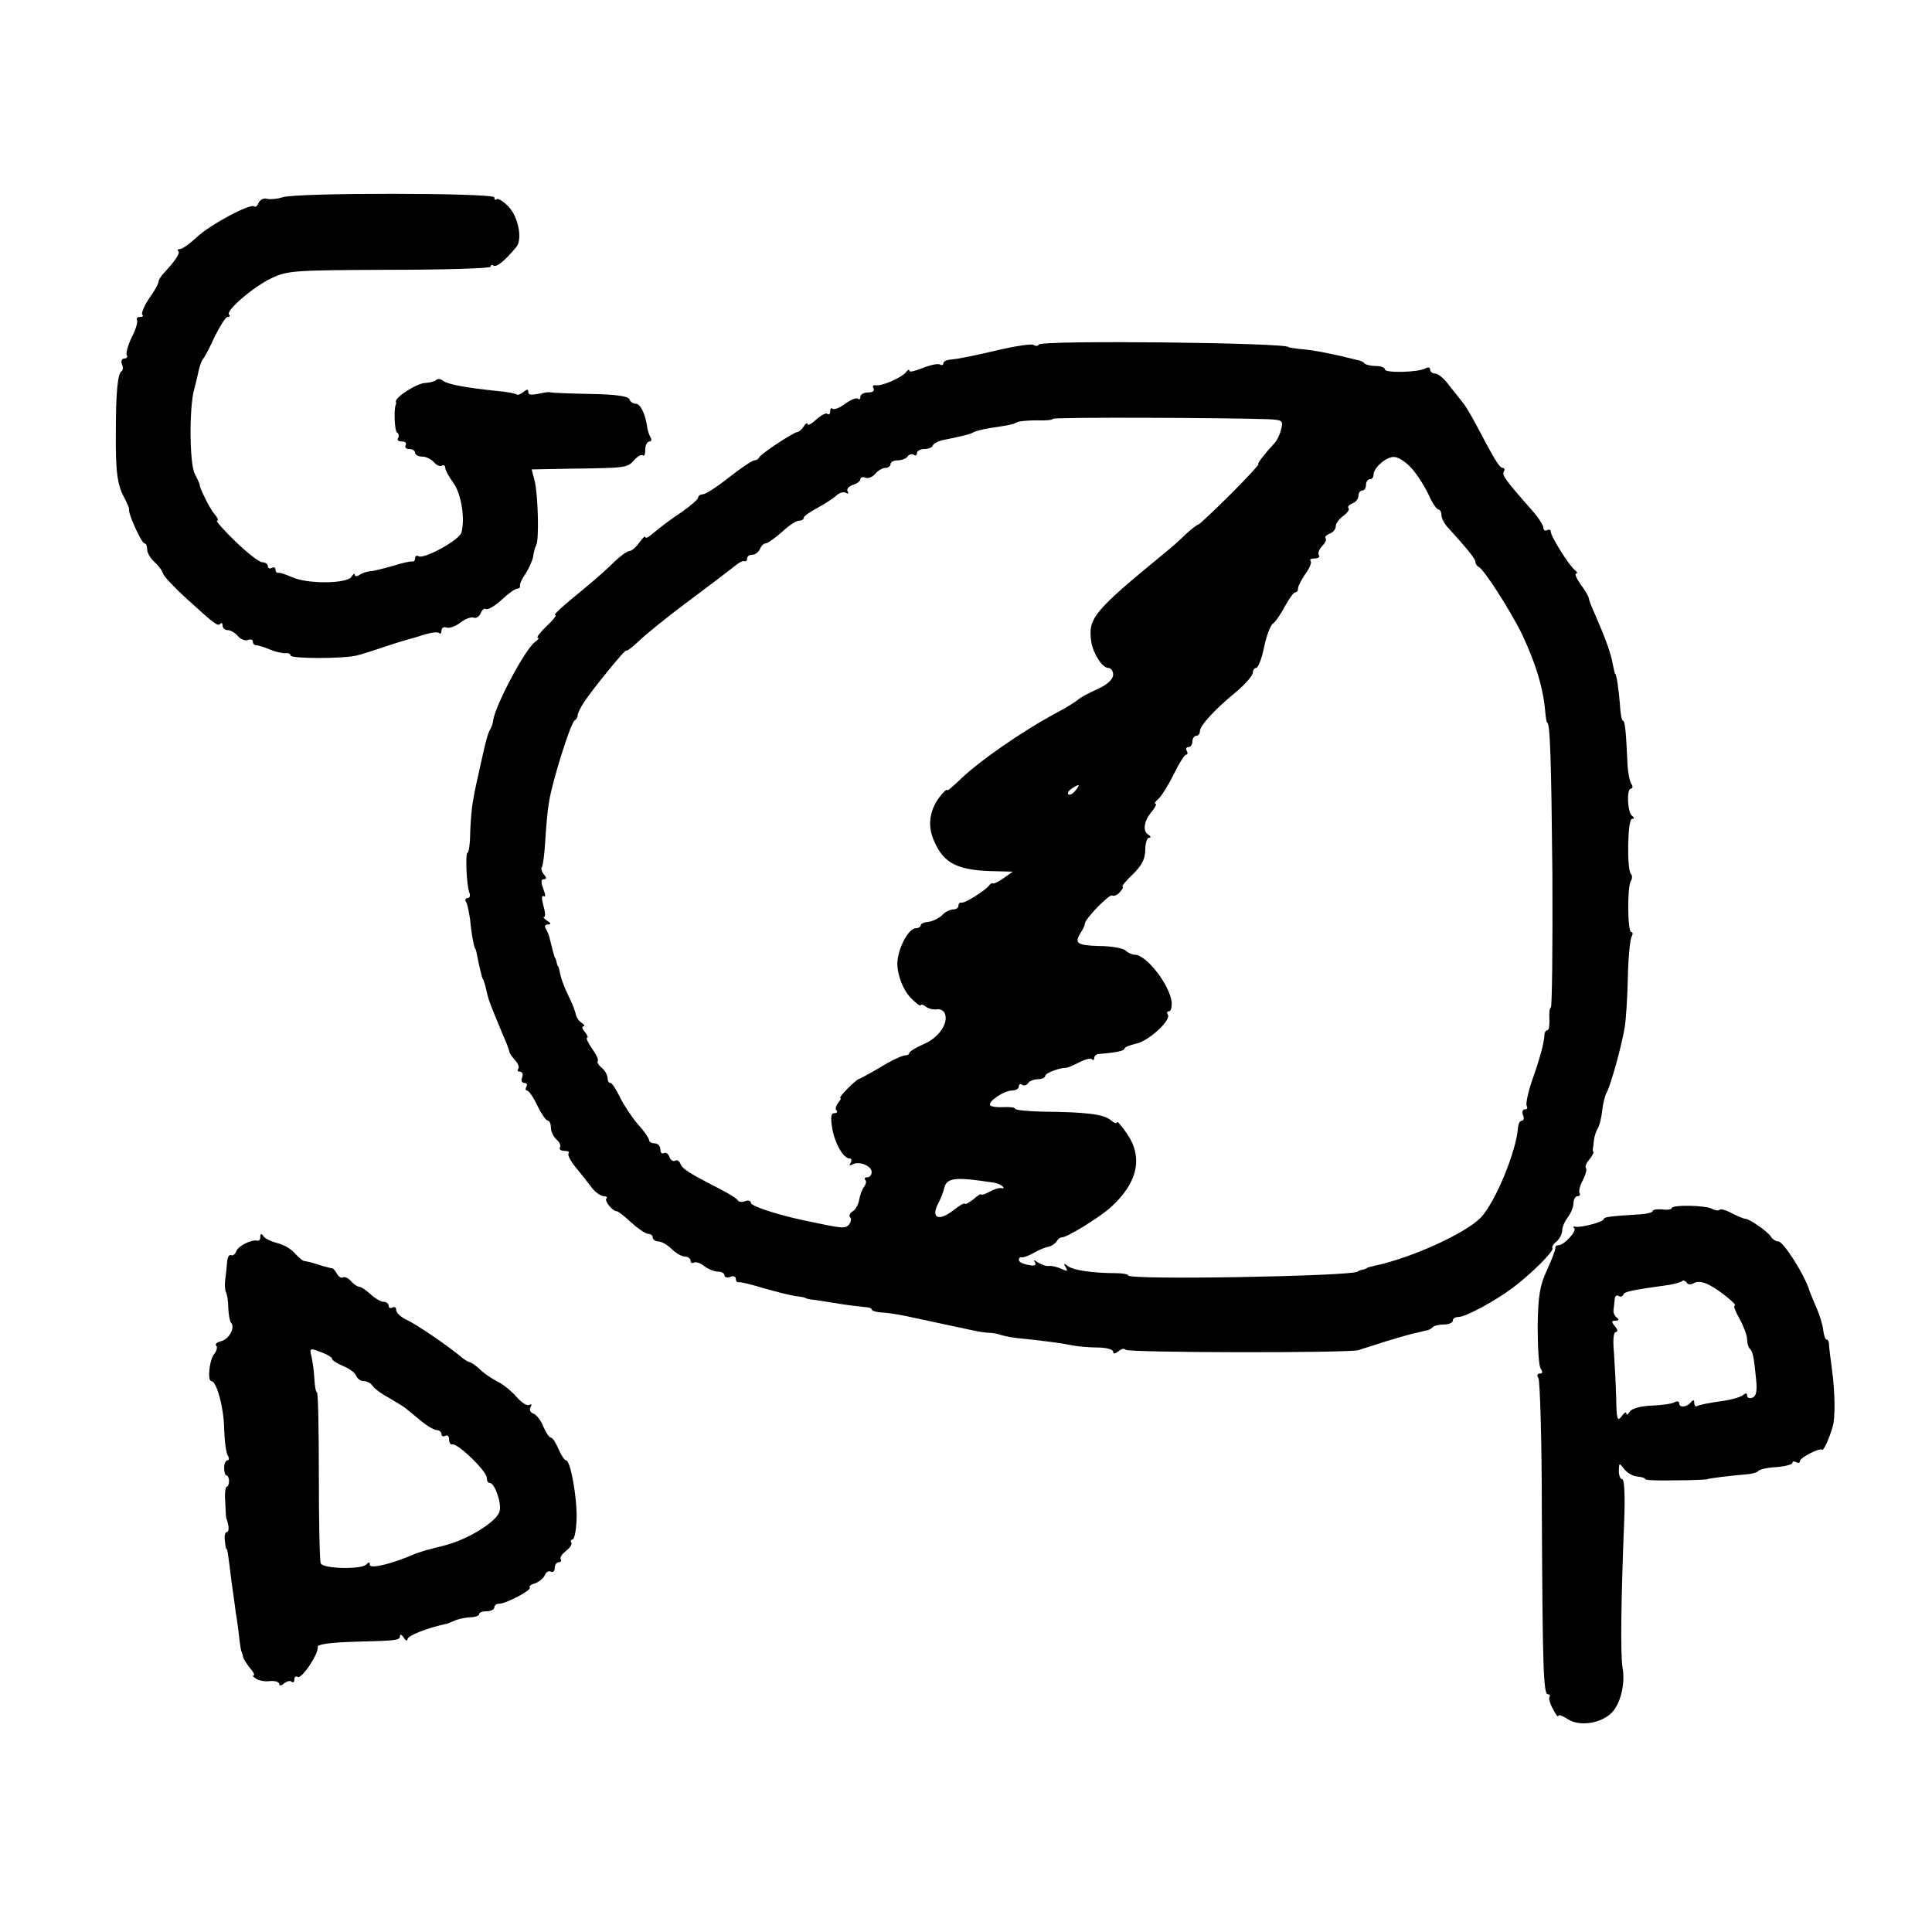
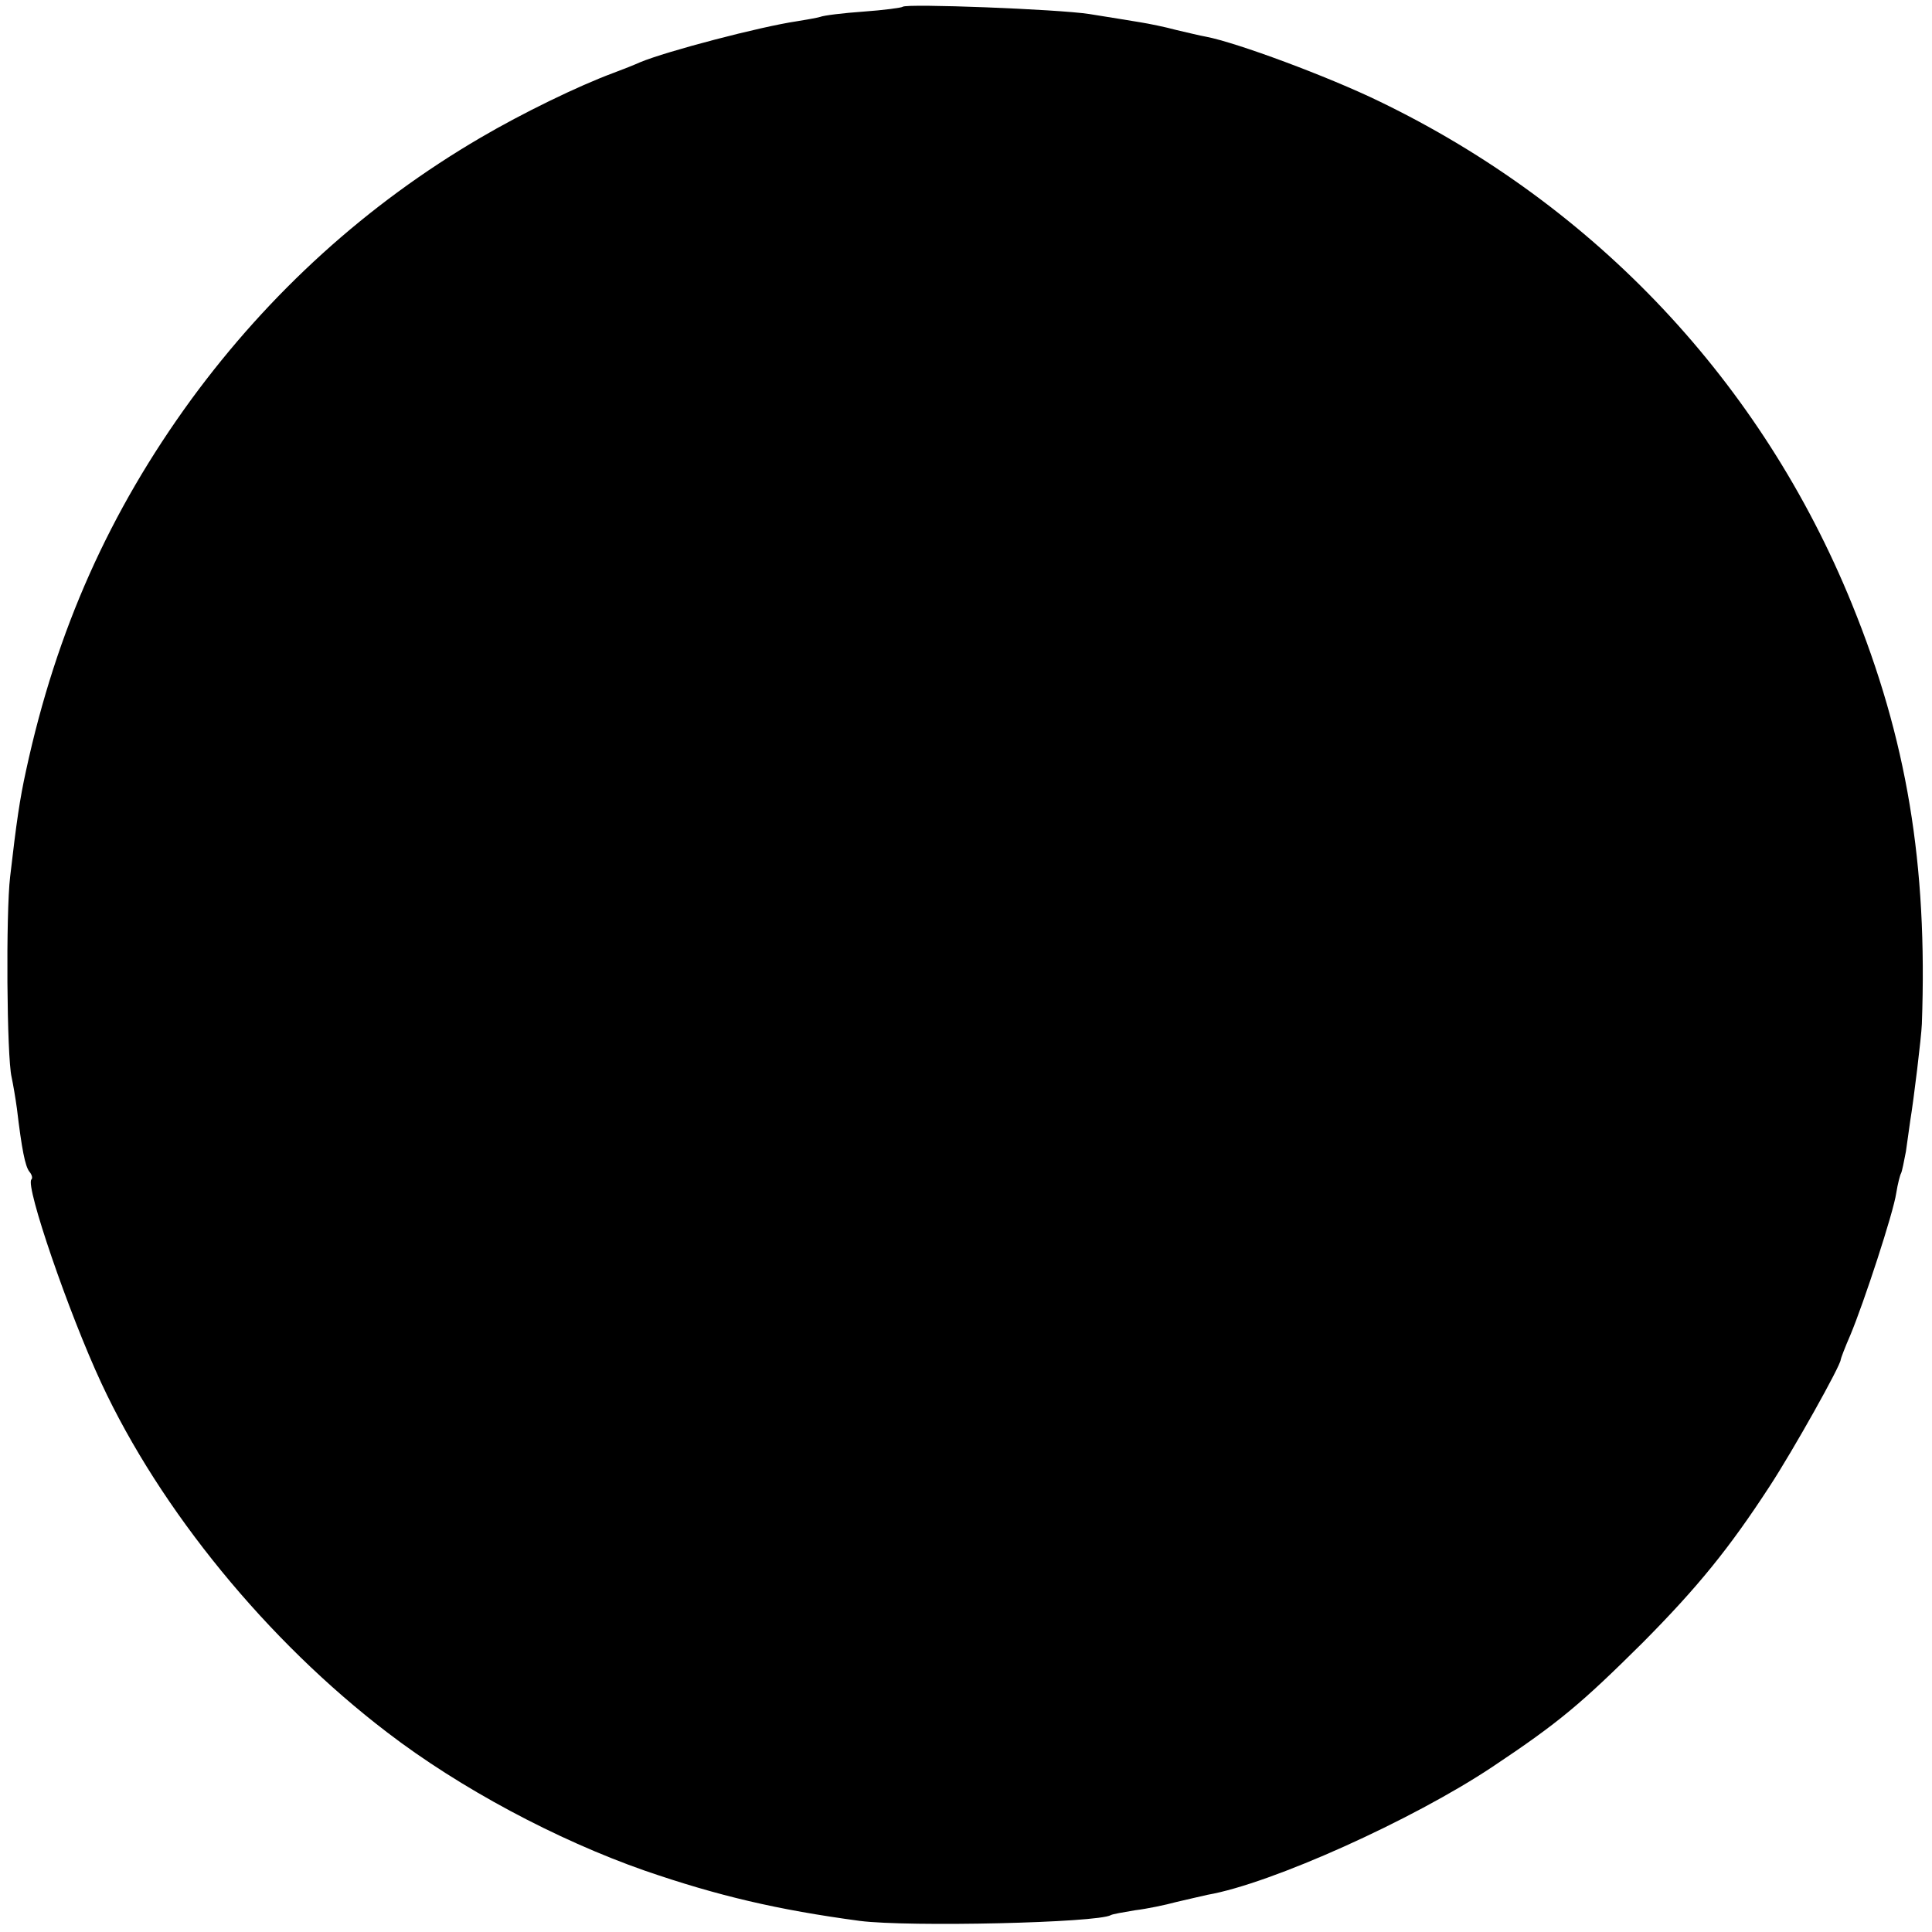
- <svg xmlns="http://www.w3.org/2000/svg" version="1.0" width="512pt" height="512pt" viewBox="0 0 512 512" preserveAspectRatio="xMidYMid meet">
-   <g transform="translate(0,512) scale(0.1,-0.1)" fill="#000000" stroke="none">
-     <path d="M748 4597 c-12 -4 -30 -6 -40 -4 -9 3 -19 -2 -23 -11 -3 -8 -8 -12 -11 -9 -10 9 -117 -48 -153 -82 -18 -17 -38 -31 -44 -31 -6 0 -8 -3 -4 -6 5 -5 -10 -27 -40 -59 -7 -8 -13 -17 -13 -22 0 -5 -11 -25 -25 -44 -13 -20 -21 -39 -18 -43 4 -3 1 -6 -6 -6 -7 0 -10 -3 -8 -8 3 -4 -3 -25 -14 -46 -10 -21 -16 -43 -13 -47 3 -5 0 -9 -6 -9 -7 0 -10 -7 -7 -15 4 -8 3 -16 -1 -19 -10 -6 -15 -55 -15 -161 -1 -106 4 -141 23 -175 7 -14 13 -27 12 -30 -3 -10 33 -90 41 -90 4 0 7 -7 7 -16 0 -9 9 -24 19 -33 11 -10 21 -23 23 -31 2 -7 30 -37 63 -67 77 -70 82 -73 89 -66 3 4 6 1 6 -5 0 -7 6 -12 14 -12 7 0 19 -7 26 -15 7 -9 19 -14 27 -11 7 3 13 1 13 -4 0 -6 4 -10 9 -10 5 0 22 -5 38 -12 15 -6 34 -10 41 -9 6 1 12 -2 12 -6 0 -9 141 -9 176 0 12 3 44 13 70 22 27 9 56 18 64 20 8 2 29 8 47 14 17 5 34 7 37 3 3 -3 6 0 6 7 0 7 6 11 13 8 7 -3 24 3 37 13 13 10 29 16 36 13 6 -2 14 3 18 12 3 9 10 14 14 11 5 -3 23 8 41 24 18 17 36 30 42 30 5 0 8 3 7 8 -1 4 5 18 15 32 9 14 18 35 20 45 1 11 5 25 8 30 8 14 5 133 -4 170 l-8 31 108 2 c143 2 145 2 164 23 9 10 19 16 23 12 3 -3 6 3 6 15 0 12 5 22 11 22 5 0 7 5 3 11 -4 7 -8 19 -9 28 -5 35 -18 61 -30 61 -7 0 -15 5 -17 12 -3 8 -37 13 -104 14 -54 1 -101 3 -104 4 -3 1 -9 1 -15 0 -38 -8 -45 -8 -45 2 0 7 -4 7 -13 -1 -8 -6 -16 -9 -18 -6 -3 2 -27 7 -53 9 -86 9 -131 18 -142 27 -6 5 -14 6 -18 2 -4 -4 -17 -7 -29 -8 -21 0 -79 -37 -78 -49 1 -3 1 -7 0 -8 -6 -13 -3 -71 3 -74 5 -3 6 -10 3 -15 -4 -5 1 -9 10 -9 9 0 13 -4 10 -10 -3 -5 1 -10 9 -10 9 0 16 -4 16 -10 0 -5 8 -10 19 -10 10 0 24 -7 31 -15 7 -8 16 -12 21 -9 5 3 9 0 9 -6 0 -6 10 -24 21 -39 21 -28 32 -94 22 -132 -5 -20 -100 -72 -114 -63 -5 3 -9 0 -9 -5 0 -6 -3 -10 -7 -9 -5 1 -28 -4 -53 -12 -25 -7 -52 -14 -60 -14 -9 -1 -21 -5 -28 -10 -6 -4 -12 -4 -12 1 0 4 -4 2 -9 -6 -12 -18 -116 -19 -156 -1 -16 7 -33 13 -37 12 -5 -1 -8 3 -8 9 0 5 -4 7 -10 4 -5 -3 -10 -1 -10 4 0 6 -7 11 -15 11 -8 0 -40 25 -71 55 -31 30 -53 55 -49 55 5 0 2 8 -7 18 -12 14 -41 72 -39 79 0 1 -6 14 -13 28 -14 27 -15 177 -1 225 4 14 9 36 12 50 3 14 9 27 12 30 3 3 17 29 30 58 14 28 29 52 34 52 6 0 8 3 4 6 -10 10 64 74 113 97 42 20 60 21 312 22 148 0 268 4 268 8 0 5 4 6 8 3 8 -5 30 13 60 49 18 21 5 85 -24 111 -12 12 -25 19 -28 16 -3 -3 -6 -1 -6 5 0 12 -529 13 -562 0z" />
-     <path d="M2753 4207 c-2 -4 -9 -5 -14 -1 -5 3 -42 -2 -82 -11 -86 -20 -116 -26 -139 -28 -10 -1 -18 -5 -18 -10 0 -4 -4 -6 -9 -3 -5 3 -25 -1 -45 -9 -20 -8 -36 -12 -36 -8 0 5 -4 3 -8 -2 -10 -15 -65 -39 -81 -36 -7 1 -10 -2 -6 -8 3 -7 -2 -11 -14 -11 -12 0 -21 -5 -21 -12 0 -6 -3 -8 -6 -5 -4 4 -19 -2 -34 -13 -15 -11 -30 -17 -34 -13 -3 3 -6 0 -6 -7 0 -7 -3 -10 -7 -7 -3 4 -17 -3 -30 -15 -13 -12 -23 -17 -23 -12 0 5 -5 2 -10 -6 -5 -8 -13 -15 -17 -15 -11 -1 -97 -58 -101 -67 -2 -5 -8 -8 -13 -8 -5 0 -35 -20 -67 -45 -31 -25 -63 -45 -69 -45 -7 0 -13 -4 -13 -9 0 -4 -19 -21 -42 -37 -41 -28 -49 -34 -83 -62 -8 -7 -15 -9 -15 -5 0 4 -7 -3 -16 -15 -8 -12 -20 -22 -25 -22 -6 0 -23 -12 -39 -27 -16 -16 -47 -44 -70 -63 -78 -64 -95 -80 -88 -80 4 0 -6 -13 -24 -30 -17 -16 -27 -30 -23 -30 5 0 1 -6 -8 -12 -26 -20 -104 -166 -110 -207 -1 -9 -5 -20 -9 -26 -5 -8 -11 -30 -23 -85 -12 -54 -16 -70 -21 -100 -4 -19 -7 -59 -8 -87 0 -29 -4 -53 -7 -53 -6 0 -3 -86 5 -106 3 -8 1 -14 -5 -14 -6 0 -7 -5 -4 -10 4 -6 8 -28 11 -48 3 -36 11 -77 14 -77 1 0 3 -9 5 -20 5 -26 13 -60 15 -60 1 0 3 -8 6 -17 9 -40 8 -37 47 -131 9 -20 17 -41 17 -45 1 -4 8 -14 16 -23 8 -9 11 -19 7 -22 -3 -4 -1 -7 5 -7 6 0 9 -7 6 -15 -4 -8 -1 -15 6 -15 6 0 8 -4 5 -10 -3 -5 -3 -10 2 -10 4 0 17 -18 27 -40 11 -22 23 -40 28 -40 4 0 8 -8 8 -19 0 -10 7 -24 15 -31 8 -7 12 -16 9 -21 -3 -5 3 -9 12 -9 10 0 14 -3 11 -6 -4 -4 5 -21 19 -38 14 -17 33 -41 42 -53 9 -12 23 -22 31 -23 8 0 12 -3 8 -6 -6 -6 16 -34 28 -34 3 0 20 -13 38 -30 18 -16 38 -30 45 -30 6 0 12 -4 12 -10 0 -5 7 -10 15 -10 8 0 24 -9 35 -20 11 -11 27 -20 35 -20 8 0 15 -5 15 -11 0 -5 4 -8 9 -5 4 3 17 -1 27 -9 10 -8 27 -15 37 -15 9 0 17 -4 17 -10 0 -5 7 -7 15 -4 8 4 15 1 15 -5 0 -6 3 -10 8 -9 4 1 34 -6 66 -16 32 -9 71 -19 85 -21 14 -1 26 -4 26 -5 0 -1 11 -4 25 -5 14 -2 45 -7 70 -11 25 -4 53 -7 63 -8 9 0 17 -3 17 -6 0 -3 10 -7 23 -8 24 -1 58 -7 97 -16 14 -3 48 -10 75 -16 28 -6 61 -13 75 -16 14 -3 32 -6 40 -6 8 0 22 -2 30 -5 8 -3 29 -7 45 -9 70 -7 122 -14 145 -19 14 -3 44 -6 68 -6 23 0 42 -5 42 -11 0 -7 5 -6 14 1 8 7 16 8 19 4 5 -8 588 -9 617 -1 8 3 42 13 75 24 33 10 65 19 70 20 6 1 13 3 18 4 4 1 11 3 16 4 5 0 13 4 17 8 4 5 18 8 31 8 13 0 23 5 23 10 0 6 7 10 16 10 18 0 96 42 144 78 48 36 110 98 104 104 -2 3 2 11 11 18 8 7 15 20 15 29 0 9 7 25 15 35 8 11 15 28 15 38 0 10 5 18 11 18 5 0 8 4 5 8 -3 5 1 20 9 35 7 14 11 28 8 31 -3 3 0 13 8 22 8 10 13 19 12 21 -2 1 -2 5 -2 8 1 3 2 13 3 23 1 9 5 23 10 31 5 8 10 29 12 48 2 18 7 39 11 46 10 15 42 130 49 177 3 19 7 78 8 130 1 53 6 101 10 108 4 7 3 12 -1 12 -10 0 -11 120 -1 136 4 6 4 14 0 18 -11 12 -9 146 3 146 6 0 7 3 0 8 -12 9 -15 72 -3 72 5 0 6 6 1 13 -4 6 -9 30 -10 52 -4 92 -7 115 -12 115 -3 0 -7 19 -8 43 -3 38 -9 82 -13 82 -1 0 -3 11 -6 25 -5 29 -19 67 -45 127 -11 24 -19 46 -19 49 0 3 -9 19 -21 35 -11 16 -17 29 -12 29 4 0 3 4 -2 8 -15 10 -65 90 -65 102 0 6 -4 8 -10 5 -5 -3 -10 0 -10 7 0 7 -15 29 -33 49 -67 76 -77 90 -72 99 4 6 2 10 -3 10 -8 0 -21 21 -73 120 -13 24 -28 49 -34 55 -5 7 -21 26 -34 43 -13 18 -30 32 -37 32 -8 0 -14 5 -14 11 0 5 -5 7 -12 3 -18 -11 -108 -13 -108 -3 0 5 -10 9 -23 9 -13 0 -27 3 -31 7 -3 4 -12 8 -19 9 -7 2 -23 5 -37 9 -53 12 -86 18 -115 20 -16 2 -30 4 -30 5 0 12 -654 19 -662 7z m610 -198 c36 -2 38 -4 32 -27 -3 -13 -11 -30 -18 -37 -25 -27 -47 -55 -42 -55 3 0 -30 -36 -74 -80 -44 -44 -83 -80 -85 -80 -3 0 -19 -12 -35 -27 -16 -16 -40 -37 -54 -48 -190 -156 -204 -173 -195 -236 5 -31 29 -69 45 -69 7 0 13 -8 13 -18 0 -12 -15 -26 -41 -38 -23 -10 -47 -23 -53 -29 -6 -5 -31 -21 -56 -34 -95 -51 -211 -132 -262 -183 -16 -15 -28 -25 -28 -22 0 4 -9 -4 -20 -18 -27 -36 -33 -77 -14 -118 26 -60 64 -78 169 -79 l39 -1 -24 -17 c-14 -10 -27 -16 -29 -14 -2 1 -7 -1 -10 -6 -10 -13 -65 -48 -73 -45 -5 1 -8 -3 -8 -8 0 -6 -6 -10 -14 -10 -8 0 -22 -7 -30 -16 -9 -8 -25 -16 -36 -17 -11 -1 -20 -5 -20 -9 0 -4 -6 -8 -13 -8 -20 0 -49 -56 -49 -95 1 -32 16 -70 37 -91 14 -14 25 -22 25 -18 0 3 6 2 13 -3 6 -6 20 -9 29 -8 9 2 19 -3 22 -11 10 -26 -16 -64 -56 -81 -21 -9 -38 -20 -38 -23 0 -4 -6 -7 -12 -7 -7 0 -37 -14 -66 -32 -29 -17 -55 -31 -57 -31 -2 0 -15 -11 -29 -25 -14 -14 -22 -25 -19 -25 3 0 0 -6 -6 -13 -6 -8 -8 -17 -4 -20 3 -4 1 -7 -6 -7 -9 0 -10 -11 -6 -37 6 -41 30 -83 46 -83 6 0 7 -5 3 -12 -4 -7 -3 -8 5 -4 16 10 51 -3 51 -20 0 -8 -5 -14 -12 -14 -6 0 -8 -3 -5 -7 4 -3 2 -11 -3 -18 -5 -6 -11 -22 -13 -34 -2 -13 -10 -27 -17 -31 -8 -5 -11 -12 -7 -16 4 -4 2 -13 -3 -19 -10 -12 -17 -11 -120 11 -71 15 -140 38 -140 46 0 6 -7 8 -15 5 -8 -4 -17 -2 -20 2 -2 5 -24 18 -47 30 -84 43 -99 53 -105 67 -3 8 -9 11 -14 8 -5 -3 -12 2 -15 10 -3 9 -10 13 -15 10 -5 -3 -9 2 -9 10 0 9 -7 16 -15 16 -8 0 -15 4 -15 9 0 4 -13 24 -30 42 -16 19 -37 51 -47 71 -10 21 -21 38 -25 38 -5 0 -8 6 -8 14 0 7 -7 19 -15 26 -9 7 -13 15 -11 18 3 3 -4 18 -15 33 -11 16 -17 29 -13 29 3 0 1 7 -6 15 -7 8 -9 15 -4 15 5 0 3 4 -4 9 -7 4 -14 14 -16 22 -1 8 -10 31 -20 51 -10 20 -19 45 -21 55 -2 10 -4 19 -5 21 -2 1 -4 7 -5 12 -1 6 -3 11 -5 13 -1 2 -6 20 -13 49 -1 7 -6 19 -10 26 -5 7 -3 12 5 12 9 0 9 3 -2 10 -8 5 -12 10 -8 10 4 0 3 14 -2 30 -5 19 -5 28 1 25 5 -4 5 4 -1 19 -7 18 -6 26 1 26 8 0 8 4 0 13 -6 8 -8 16 -5 19 3 4 7 35 9 70 2 34 6 81 10 103 9 56 57 209 68 216 5 3 8 9 8 13 -1 3 6 19 16 34 22 34 113 146 113 138 0 -3 15 8 33 25 17 17 79 67 137 110 58 43 112 85 120 91 8 7 18 12 22 11 5 -2 8 2 8 7 0 6 6 10 14 10 8 0 16 7 20 15 3 8 10 15 15 15 5 0 25 14 43 30 18 17 38 30 45 30 7 0 13 3 13 8 0 4 17 16 38 27 20 11 43 26 50 33 8 7 18 9 24 6 6 -4 8 -2 4 4 -3 6 3 13 14 17 11 3 20 10 20 15 0 5 6 7 13 4 8 -3 20 2 27 11 7 8 19 15 26 15 8 0 14 5 14 10 0 6 9 10 19 10 11 0 23 5 26 10 4 6 11 8 16 5 5 -4 9 -1 9 4 0 6 9 11 19 11 11 0 21 4 23 9 2 6 14 12 28 15 54 11 70 15 79 20 5 3 26 9 47 12 22 3 44 7 49 8 6 1 15 4 20 7 6 3 29 5 52 5 24 -1 43 1 43 4 0 5 464 3 573 -1z m376 -128 c15 -16 35 -47 46 -70 10 -23 22 -41 27 -41 4 0 8 -7 8 -15 0 -8 8 -24 18 -34 50 -55 72 -82 72 -90 0 -5 4 -11 8 -13 14 -5 86 -118 116 -180 36 -77 55 -138 61 -203 1 -16 4 -30 5 -30 8 0 11 -97 14 -402 1 -194 -1 -353 -4 -353 -3 0 -5 -13 -4 -30 1 -16 -1 -30 -5 -30 -4 0 -8 -6 -8 -12 -1 -21 -11 -60 -33 -122 -11 -32 -17 -62 -14 -67 3 -5 1 -9 -5 -9 -6 0 -8 -7 -5 -15 4 -8 2 -15 -3 -15 -5 0 -9 -8 -10 -17 -4 -63 -60 -199 -99 -240 -41 -42 -186 -108 -284 -128 -8 -2 -16 -4 -17 -5 -2 -2 -7 -4 -13 -5 -5 -1 -11 -3 -12 -5 -16 -12 -608 -23 -608 -10 0 3 -15 6 -32 6 -63 0 -113 8 -127 18 -12 9 -13 8 -7 -2 7 -11 4 -12 -10 -5 -11 5 -26 9 -34 8 -8 -1 -21 4 -29 9 -11 8 -13 8 -8 0 4 -7 -2 -10 -18 -6 -14 2 -25 8 -25 13 0 5 3 8 8 7 4 -1 18 4 32 12 14 8 31 15 39 16 8 2 17 8 21 14 4 7 10 11 14 11 11 -2 99 52 129 79 72 65 87 132 44 195 -15 22 -27 36 -27 31 0 -5 -8 -2 -17 6 -19 15 -63 21 -180 22 -40 1 -73 4 -73 8 0 3 -14 5 -31 4 -16 -1 -32 1 -35 5 -6 10 37 39 58 39 10 0 18 5 18 11 0 5 4 8 9 4 5 -3 12 -1 16 5 3 5 15 10 26 10 10 0 19 4 19 9 0 7 39 22 55 21 3 0 18 6 34 14 16 9 31 12 35 9 3 -4 6 -2 6 4 0 5 6 10 13 10 41 3 67 8 67 14 0 4 14 9 30 13 33 6 94 62 85 77 -4 5 -2 9 3 9 5 0 8 11 7 25 -6 46 -67 125 -98 125 -7 0 -18 5 -24 11 -6 6 -38 12 -71 12 -59 2 -66 7 -47 37 5 8 10 18 10 22 0 13 65 79 72 75 5 -3 14 1 21 9 7 8 10 14 7 14 -4 0 8 15 27 33 24 23 33 41 33 65 0 17 5 32 10 32 6 0 5 4 -2 8 -16 10 -11 38 10 62 9 11 13 20 9 20 -4 0 0 6 8 13 8 7 26 36 40 64 14 29 29 53 33 53 5 0 5 5 2 10 -3 6 -1 10 4 10 6 0 11 7 11 15 0 8 5 15 10 15 6 0 10 6 10 13 0 14 41 59 99 106 22 19 41 41 41 48 0 7 4 13 9 13 5 0 15 25 21 55 6 30 17 58 23 62 7 5 21 25 32 46 11 20 23 37 27 37 5 0 8 5 8 11 0 6 9 23 20 39 11 15 17 30 13 34 -3 3 1 6 11 6 9 0 15 4 11 9 -3 5 1 16 9 24 8 8 12 17 9 21 -3 3 2 8 11 12 9 3 16 12 16 20 0 7 9 19 20 27 11 8 17 17 14 20 -4 4 1 9 10 13 9 3 16 12 16 20 0 8 5 14 10 14 6 0 10 7 10 15 0 8 5 15 10 15 6 0 10 5 10 12 0 18 33 47 53 47 11 1 31 -12 46 -28z m-889 -856 c-7 -9 -15 -13 -19 -10 -3 3 1 10 9 15 21 14 24 12 10 -5z m-218 -1039 c10 -1 21 -6 25 -10 4 -4 3 -6 -2 -5 -5 2 -20 -2 -32 -9 -13 -7 -23 -10 -23 -7 0 2 -9 -3 -20 -13 -12 -9 -22 -15 -23 -12 -1 3 -15 -5 -30 -17 -38 -30 -60 -22 -42 15 8 15 15 34 17 42 6 29 28 32 130 16z" />
-     <path d="M4430 1918 c0 -3 -11 -5 -25 -3 -14 1 -25 -1 -25 -4 0 -4 -15 -8 -32 -9 -81 -5 -98 -7 -98 -13 0 -7 -60 -23 -75 -20 -5 2 -7 0 -3 -4 7 -8 -27 -45 -42 -45 -5 0 -9 -3 -8 -7 0 -5 -9 -30 -22 -58 -19 -41 -24 -68 -25 -150 0 -55 3 -106 8 -112 6 -9 5 -13 -2 -13 -7 0 -9 -5 -4 -12 4 -7 9 -164 9 -348 2 -416 4 -490 16 -490 5 0 7 -3 4 -8 -2 -4 2 -18 10 -32 7 -14 13 -22 14 -17 0 4 11 0 25 -9 29 -19 82 -13 113 14 25 22 40 77 32 122 -6 36 -4 180 4 383 3 70 1 117 -5 117 -5 0 -9 10 -9 23 1 21 1 21 14 4 8 -10 23 -19 35 -20 12 -1 21 -4 21 -7 0 -3 37 -4 82 -3 46 0 83 2 83 3 0 2 67 10 105 13 14 1 27 5 30 9 3 4 25 9 48 10 23 2 42 7 42 11 0 5 5 5 10 2 6 -3 10 -2 10 3 0 9 52 36 59 30 4 -3 20 33 28 62 7 24 6 91 -2 150 -4 30 -8 61 -8 68 0 6 -3 12 -6 12 -4 0 -7 10 -9 23 -1 13 -9 41 -19 63 -9 21 -17 41 -18 44 -12 41 -69 130 -82 130 -7 0 -16 6 -20 13 -8 13 -58 48 -68 47 -3 0 -18 6 -34 14 -16 9 -31 13 -34 10 -3 -3 -11 -2 -19 2 -15 10 -108 12 -108 2z m60 -198 c8 5 24 3 39 -5 28 -14 78 -55 68 -55 -4 0 2 -16 13 -35 11 -20 20 -44 20 -54 0 -10 3 -21 7 -25 8 -7 11 -21 17 -83 3 -30 0 -43 -10 -47 -8 -3 -14 0 -14 6 0 7 -4 7 -12 0 -7 -5 -35 -13 -62 -16 -27 -4 -53 -9 -58 -12 -4 -3 -8 1 -8 8 0 8 -3 9 -8 3 -10 -14 -32 -17 -32 -4 0 5 -5 7 -12 3 -6 -4 -34 -8 -61 -9 -29 -1 -53 -8 -58 -16 -5 -8 -9 -10 -9 -5 0 6 -6 2 -13 -8 -11 -14 -13 -7 -14 51 -1 37 -4 92 -6 121 -3 31 -1 52 5 52 6 0 5 7 -2 15 -10 12 -10 15 1 15 9 0 10 3 4 8 -6 4 -10 13 -9 20 1 6 2 19 3 28 0 8 5 13 10 10 5 -4 11 -2 13 3 3 8 20 12 122 26 16 3 31 7 34 10 3 3 8 1 12 -4 3 -6 11 -6 20 -1z" />
-     <path d="M690 1843 c0 -7 -3 -12 -7 -11 -16 4 -51 -13 -57 -28 -3 -8 -9 -13 -14 -10 -4 2 -9 -5 -10 -17 -1 -12 -3 -33 -5 -47 -2 -14 -1 -29 2 -35 3 -5 6 -25 6 -42 1 -18 4 -35 7 -38 12 -12 -4 -43 -25 -49 -12 -3 -18 -8 -14 -12 4 -4 1 -14 -5 -22 -13 -14 -19 -72 -8 -72 14 0 33 -70 34 -125 1 -33 5 -66 10 -73 4 -6 3 -12 -1 -12 -5 0 -9 -9 -9 -20 0 -11 3 -20 6 -20 4 0 7 -7 7 -15 0 -8 -3 -15 -6 -15 -4 0 -6 -19 -4 -42 1 -24 2 -43 3 -43 1 0 3 -8 5 -17 2 -10 0 -18 -4 -18 -4 0 -7 -10 -5 -23 1 -12 3 -22 4 -22 3 0 4 -10 14 -90 4 -27 9 -63 11 -80 3 -16 7 -46 9 -65 2 -19 5 -36 6 -37 1 -2 3 -7 4 -13 0 -5 9 -18 18 -30 10 -11 14 -20 10 -20 -4 0 -1 -4 7 -9 8 -5 24 -8 37 -6 13 1 24 -2 24 -8 0 -5 5 -5 13 2 8 6 17 8 20 4 4 -3 7 -1 7 6 0 7 4 10 9 7 10 -7 57 63 53 80 -1 6 32 11 90 13 123 3 128 4 128 16 0 5 5 3 10 -5 5 -8 10 -10 10 -4 0 9 50 29 100 40 3 0 13 4 22 8 10 5 29 9 43 10 14 0 25 4 25 9 0 4 9 7 20 7 11 0 20 5 20 10 0 6 6 10 13 10 18 0 87 36 81 43 -3 3 3 8 14 11 11 4 23 14 26 22 3 8 10 12 16 9 5 -3 10 1 10 9 0 9 5 16 11 16 5 0 8 4 5 8 -3 5 4 14 14 22 10 8 17 17 14 22 -3 4 -1 8 3 8 5 0 10 24 11 53 2 56 -16 157 -28 157 -4 0 -13 14 -20 30 -7 17 -16 30 -20 30 -4 0 -13 13 -20 29 -6 16 -18 32 -27 35 -8 3 -11 11 -7 17 4 7 3 9 -3 6 -6 -4 -21 6 -34 21 -13 15 -36 34 -51 41 -15 8 -37 22 -47 33 -11 10 -23 18 -26 18 -3 0 -11 5 -18 10 -36 31 -124 91 -149 102 -15 7 -28 19 -28 26 0 7 -4 10 -10 7 -5 -3 -10 -1 -10 4 0 6 -6 11 -13 11 -7 0 -23 9 -35 20 -12 11 -25 20 -30 20 -5 0 -15 7 -22 15 -7 8 -16 12 -21 10 -4 -3 -11 1 -16 9 -4 8 -10 15 -13 15 -3 0 -14 3 -25 6 -28 9 -39 12 -48 13 -5 0 -16 10 -26 21 -9 11 -30 23 -47 27 -16 4 -32 12 -36 18 -5 8 -8 7 -8 -1z m190 -324 c0 -4 13 -12 29 -19 16 -6 32 -18 35 -26 3 -8 12 -14 20 -14 8 0 19 -6 23 -12 4 -7 24 -22 43 -32 19 -11 40 -24 45 -28 6 -5 24 -20 40 -33 17 -14 36 -25 43 -25 6 0 12 -5 12 -11 0 -5 5 -7 10 -4 6 3 10 -1 10 -9 0 -9 4 -15 9 -14 14 4 91 -71 91 -88 0 -8 3 -14 8 -14 13 0 32 -54 26 -75 -7 -27 -82 -74 -144 -90 -3 -1 -18 -5 -35 -9 -16 -4 -39 -11 -50 -16 -61 -26 -115 -38 -115 -27 0 8 -3 8 -8 2 -10 -15 -116 -13 -122 2 -3 7 -5 111 -5 233 0 121 -2 220 -5 220 -3 0 -6 17 -7 38 -1 20 -5 47 -8 59 -5 20 -3 21 25 10 17 -6 30 -14 30 -18z" />
+ <svg xmlns="http://www.w3.org/2000/svg" version="1.0" width="400pt" height="400pt" viewBox="0 0 400 400" preserveAspectRatio="xMidYMid meet">
+   <g transform="translate(0,400) scale(0.1,-0.1)" fill="#000000" stroke="none">
+     <path d="M1869 3986 c-2 -2 -39 -7 -81 -10 -43 -3 -83 -8 -90 -11 -7 -2 -29 -6 -48 -9 -75 -11 -270 -62 -325 -85 -11 -5 -36 -15 -55 -22 -73 -27 -188 -83 -275 -134 -236 -138 -437 -321 -599 -542 -169 -232 -279 -477 -342 -768 -13 -59 -20 -107 -33 -220 -9 -75 -7 -373 3 -415 3 -14 8 -43 11 -65 10 -84 17 -120 26 -131 5 -6 7 -13 4 -16 -13 -13 77 -276 145 -422 122 -262 343 -533 592 -723 150 -115 350 -222 533 -286 151 -52 274 -81 445 -104 102 -13 493 -4 520 12 3 2 26 6 50 10 25 3 63 11 85 17 22 5 51 12 65 15 132 23 425 155 590 265 138 92 184 131 311 257 114 115 179 195 263 324 49 75 147 250 147 262 0 2 9 26 20 51 28 67 89 253 95 294 3 19 8 38 10 41 2 4 6 24 10 45 3 22 7 50 9 64 7 42 23 173 24 200 12 331 -31 590 -145 870 -186 457 -529 823 -978 1040 -107 52 -296 122 -359 134 -12 2 -40 9 -62 14 -22 6 -56 13 -75 16 -19 3 -66 11 -105 17 -65 10 -378 22 -386 15z" />
  </g>
</svg>
